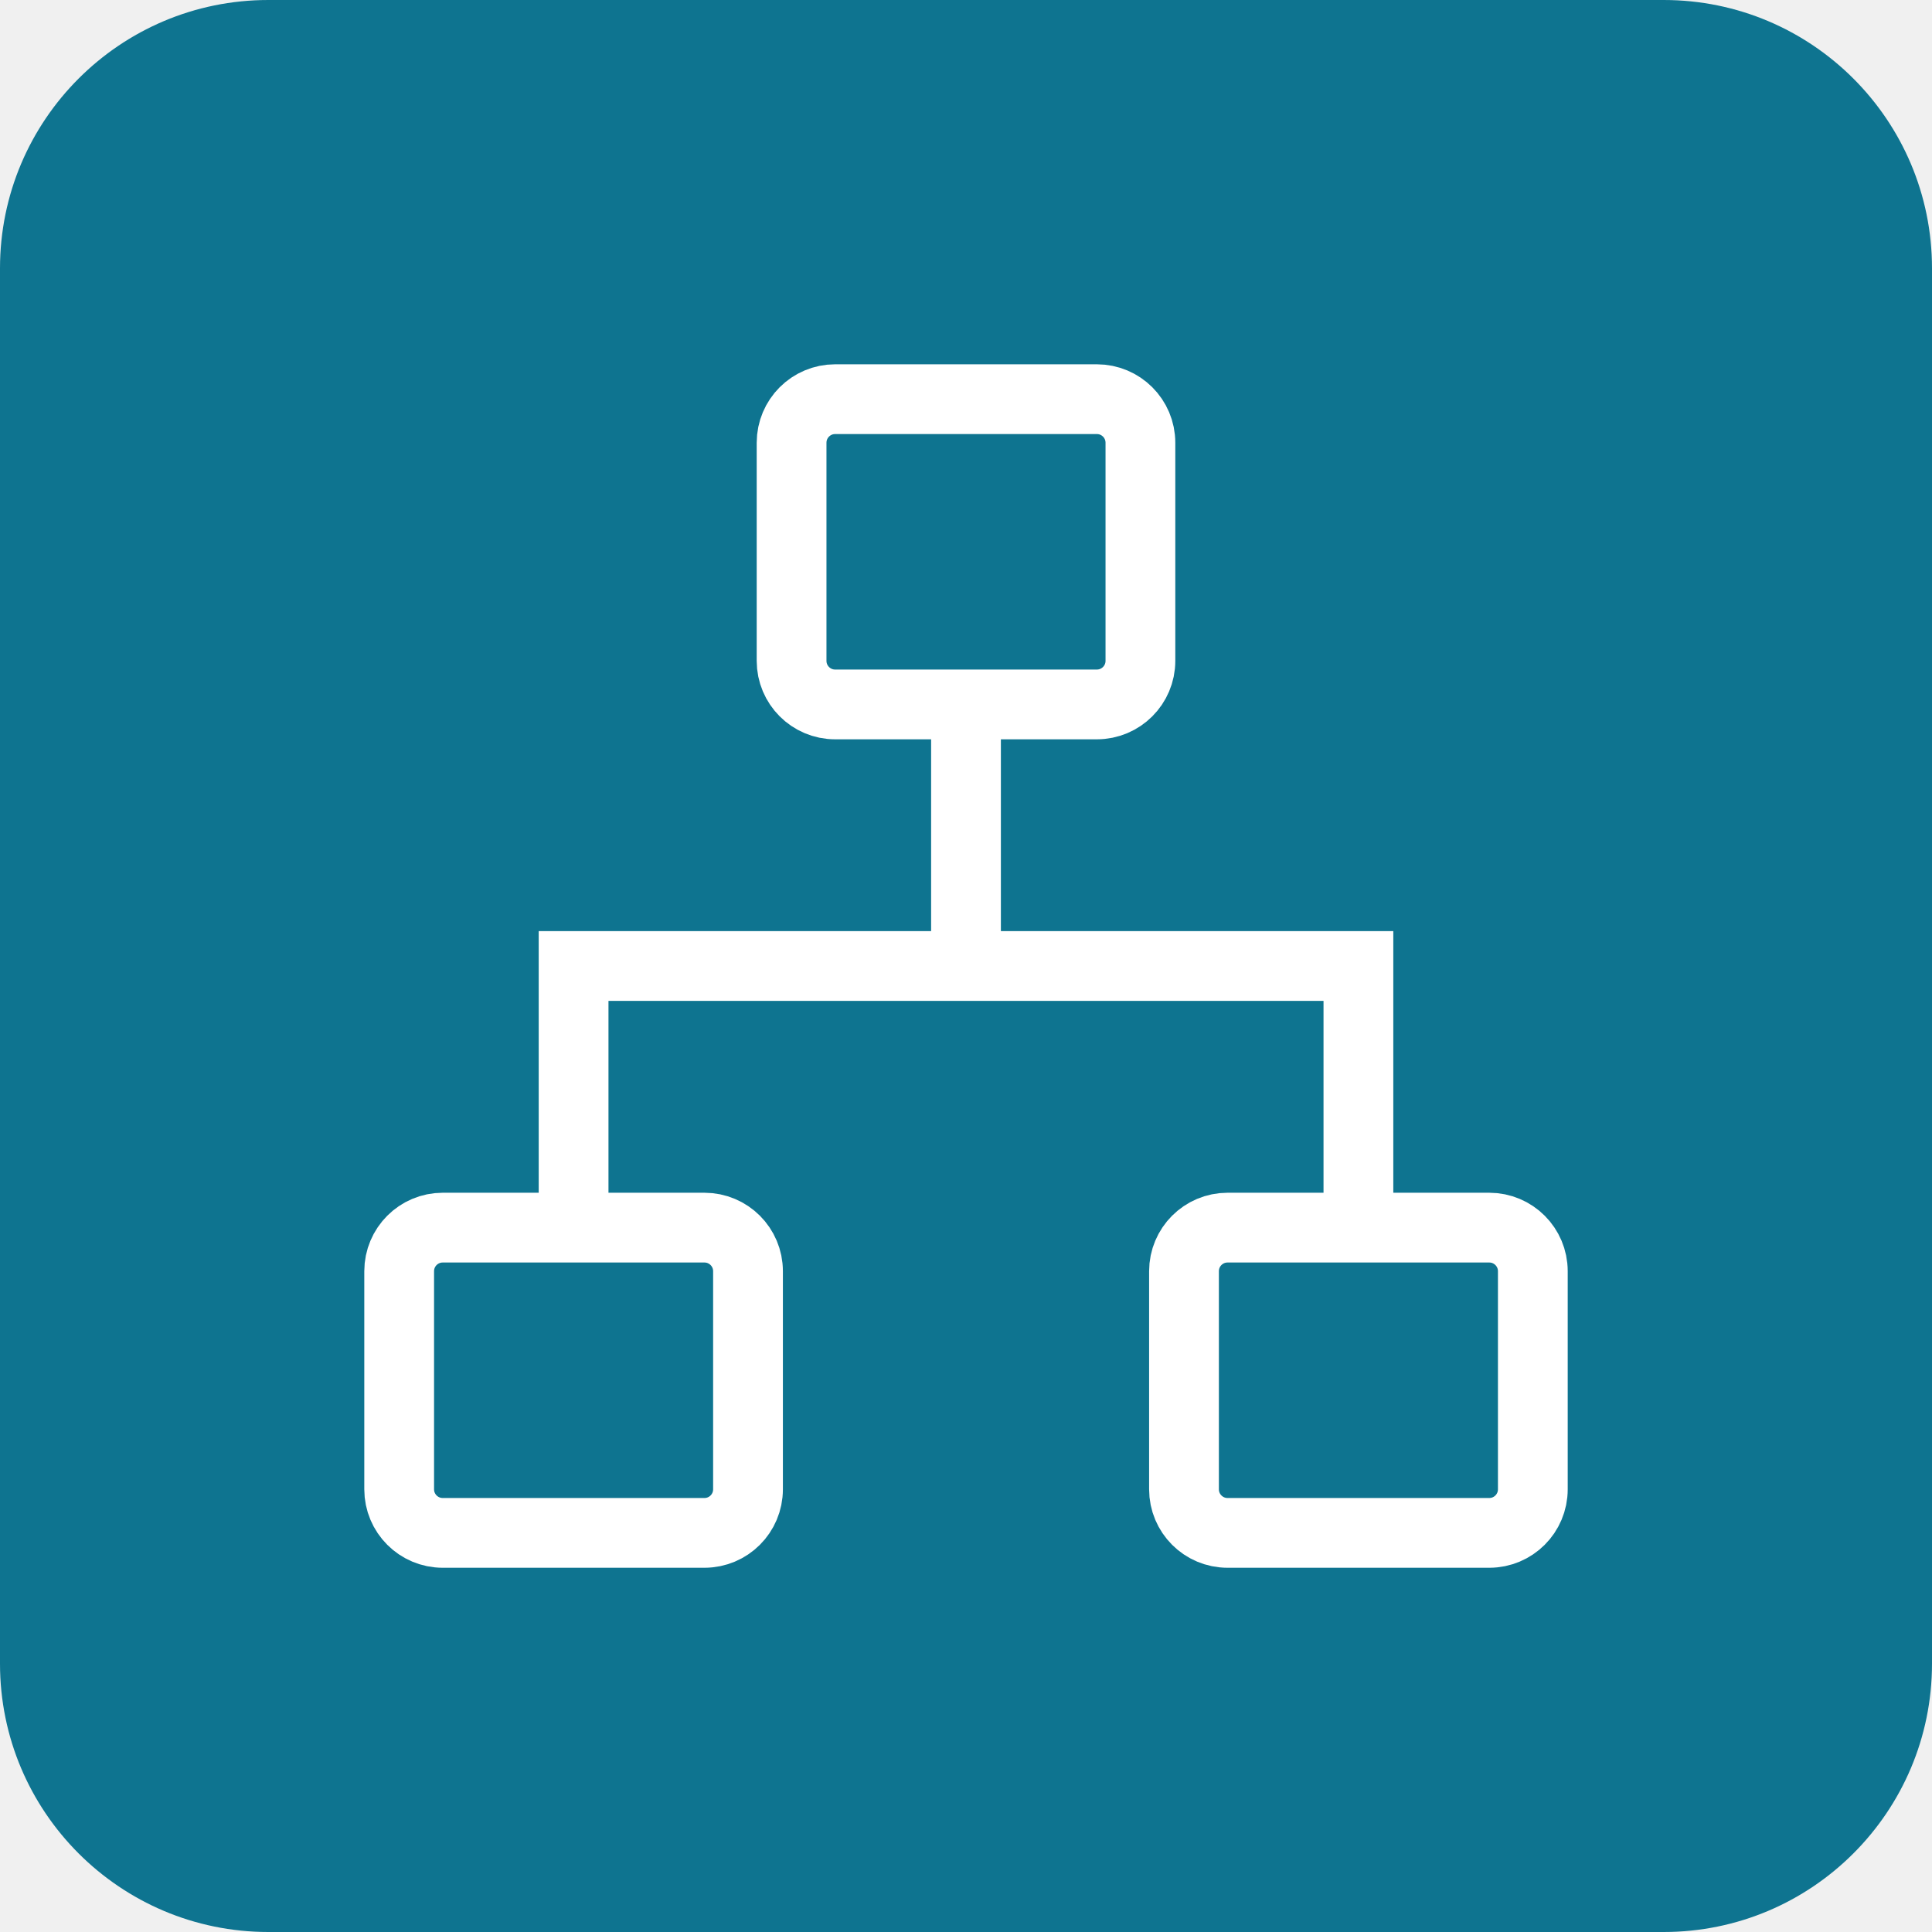
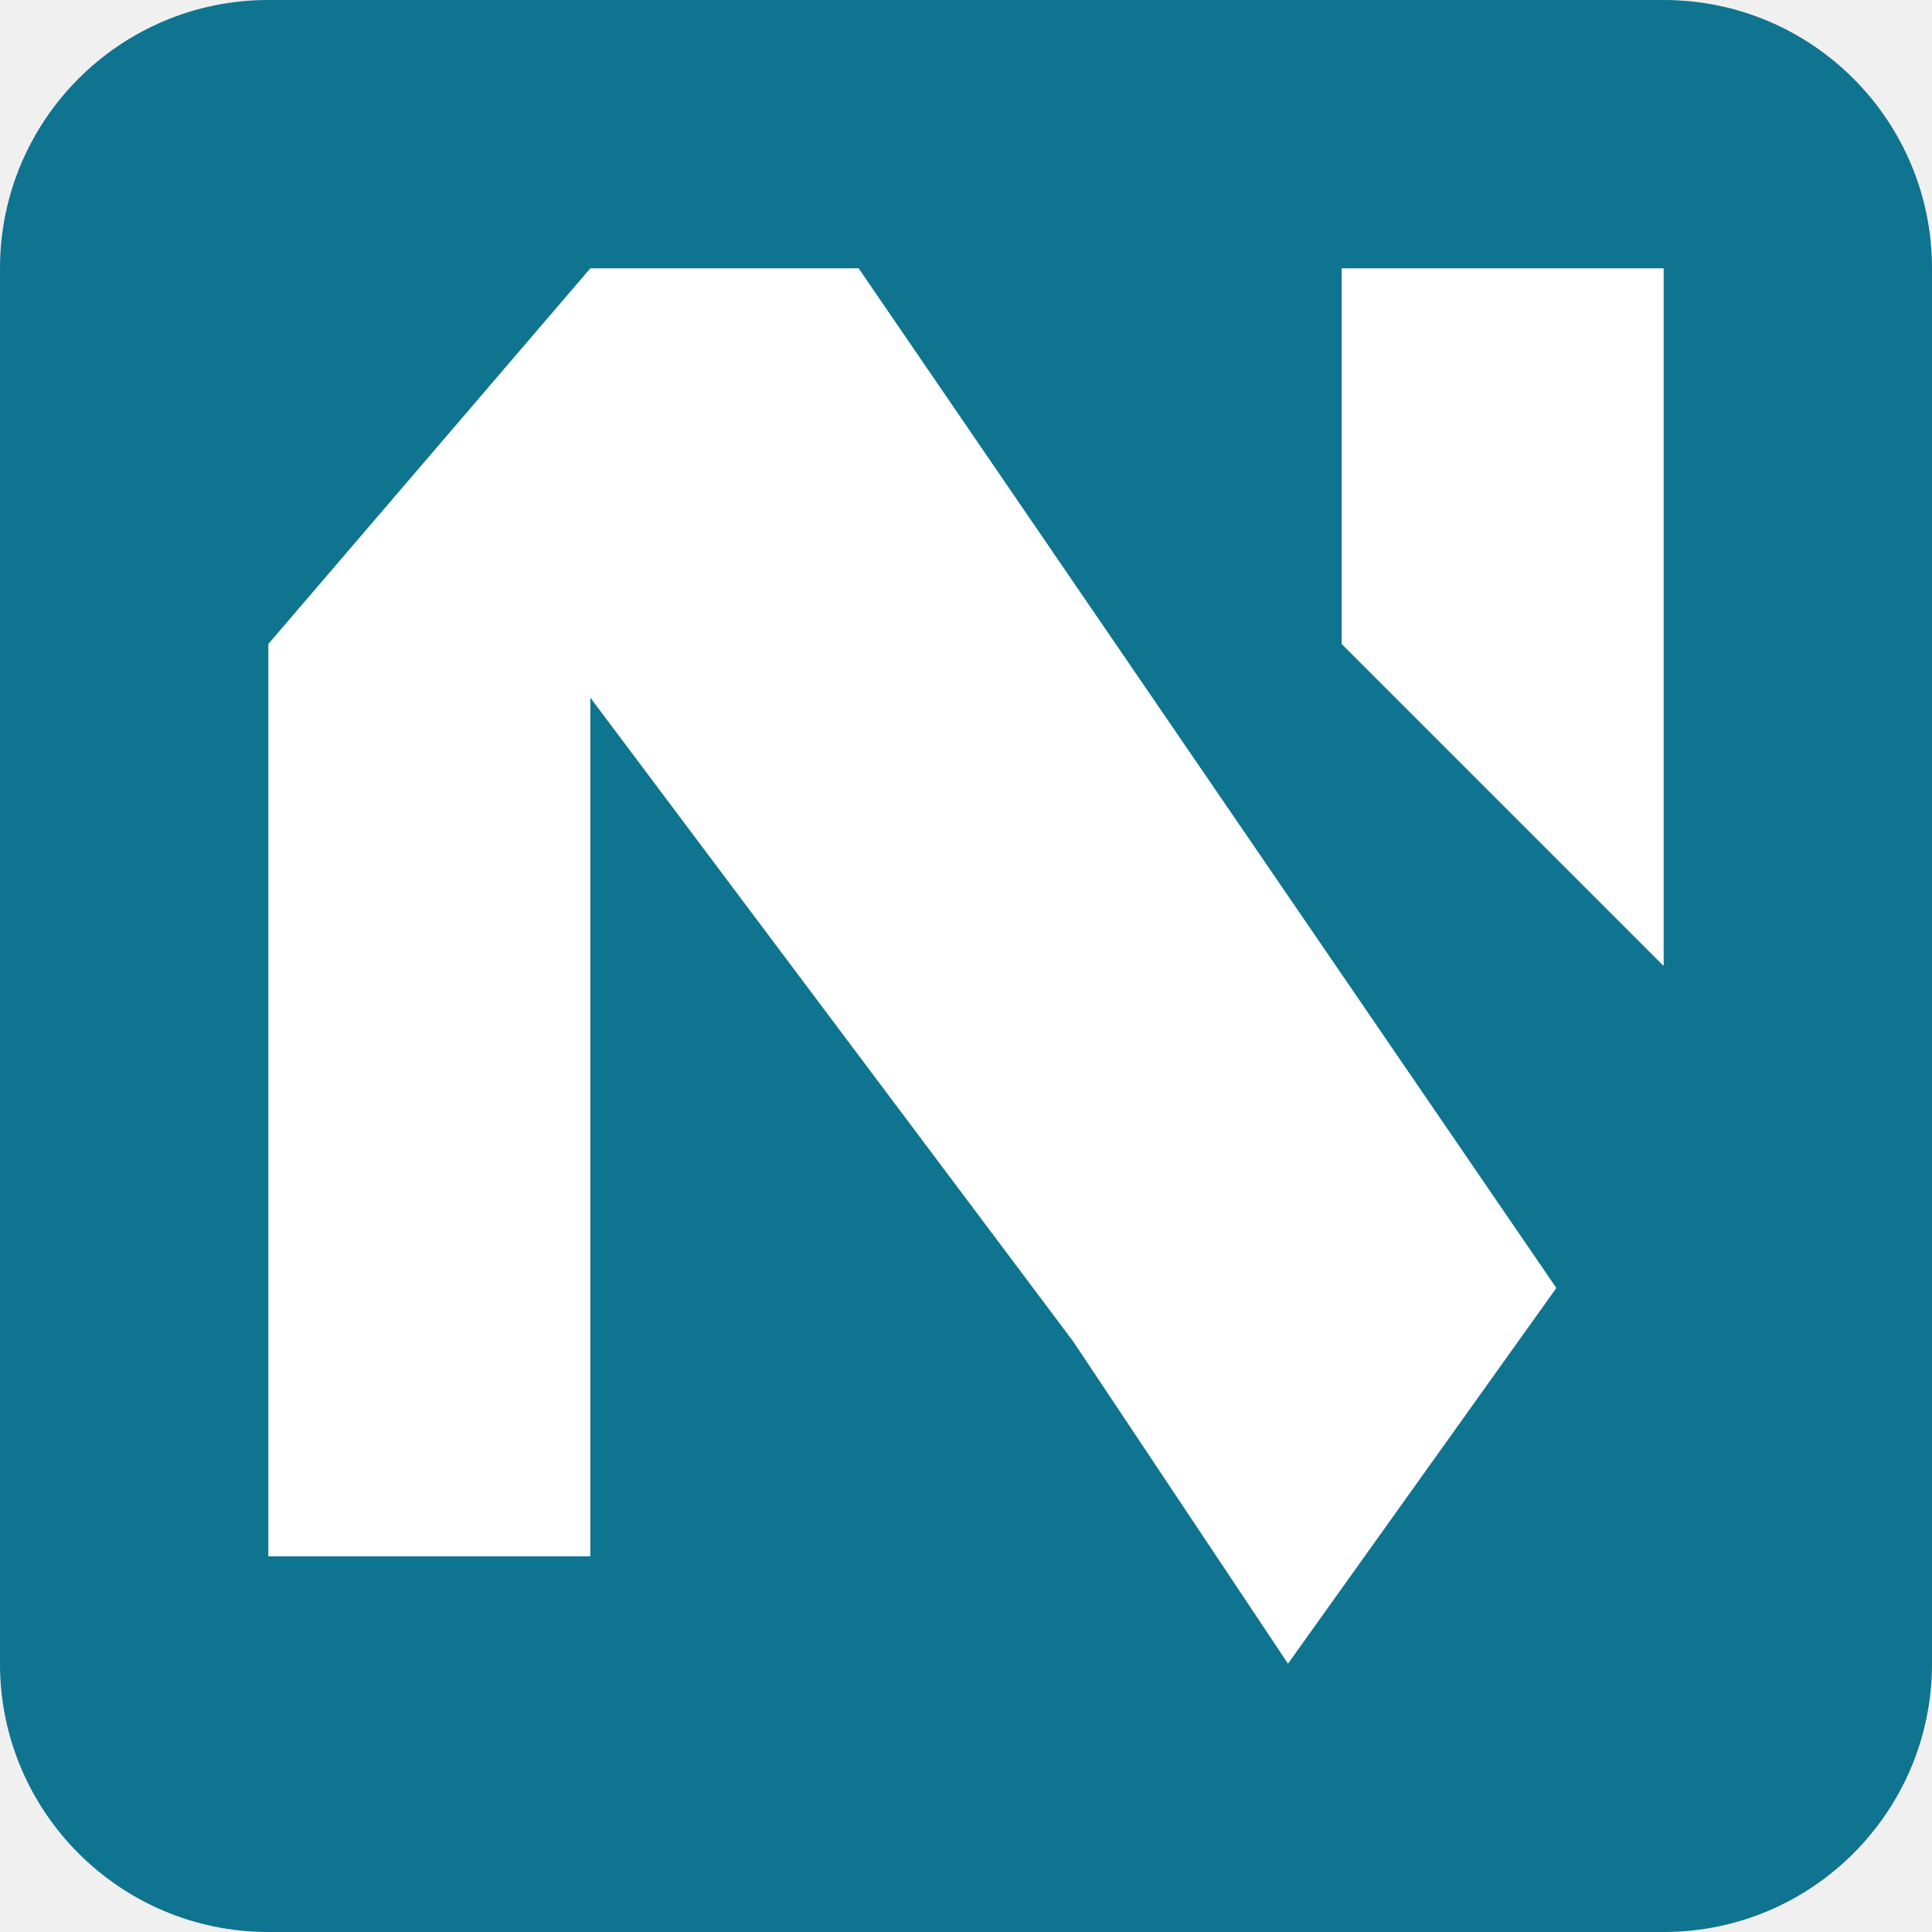
<svg xmlns="http://www.w3.org/2000/svg" width="512" height="512" viewBox="0 0 36 36" role="img" aria-labelledby="title desc">
  <rect width="36" height="36" rx="5" fill="#0e7490" />
-   <g fill="none" stroke="#ffffff" stroke-width="1.3" stroke-linecap="butt" stroke-linejoin="miter">
-     <rect x="14.75" y="7.438" width="6.5" height="5.688" rx="0.812" />
-     <rect x="7.438" y="22.875" width="6.5" height="5.688" rx="0.812" />
-     <rect x="22.062" y="22.875" width="6.5" height="5.688" rx="0.812" />
-     <path d="M18 13.125 L18 18" />
-     <path d="M10.688 22.875 L10.688 18 L25.312 18 L25.312 22.875" />
-   </g>
+   <path d="M5 29 L5 12 L11 5 L16 5 L29 24 L24 31 L20 25 L11 13 L11 29 Z" fill="#ffffff" fill-rule="evenodd" />
+   <path d="M25 5 L31 5 L31 18 L25 12 Z" fill="#ffffff" fill-rule="evenodd" />
</svg>
